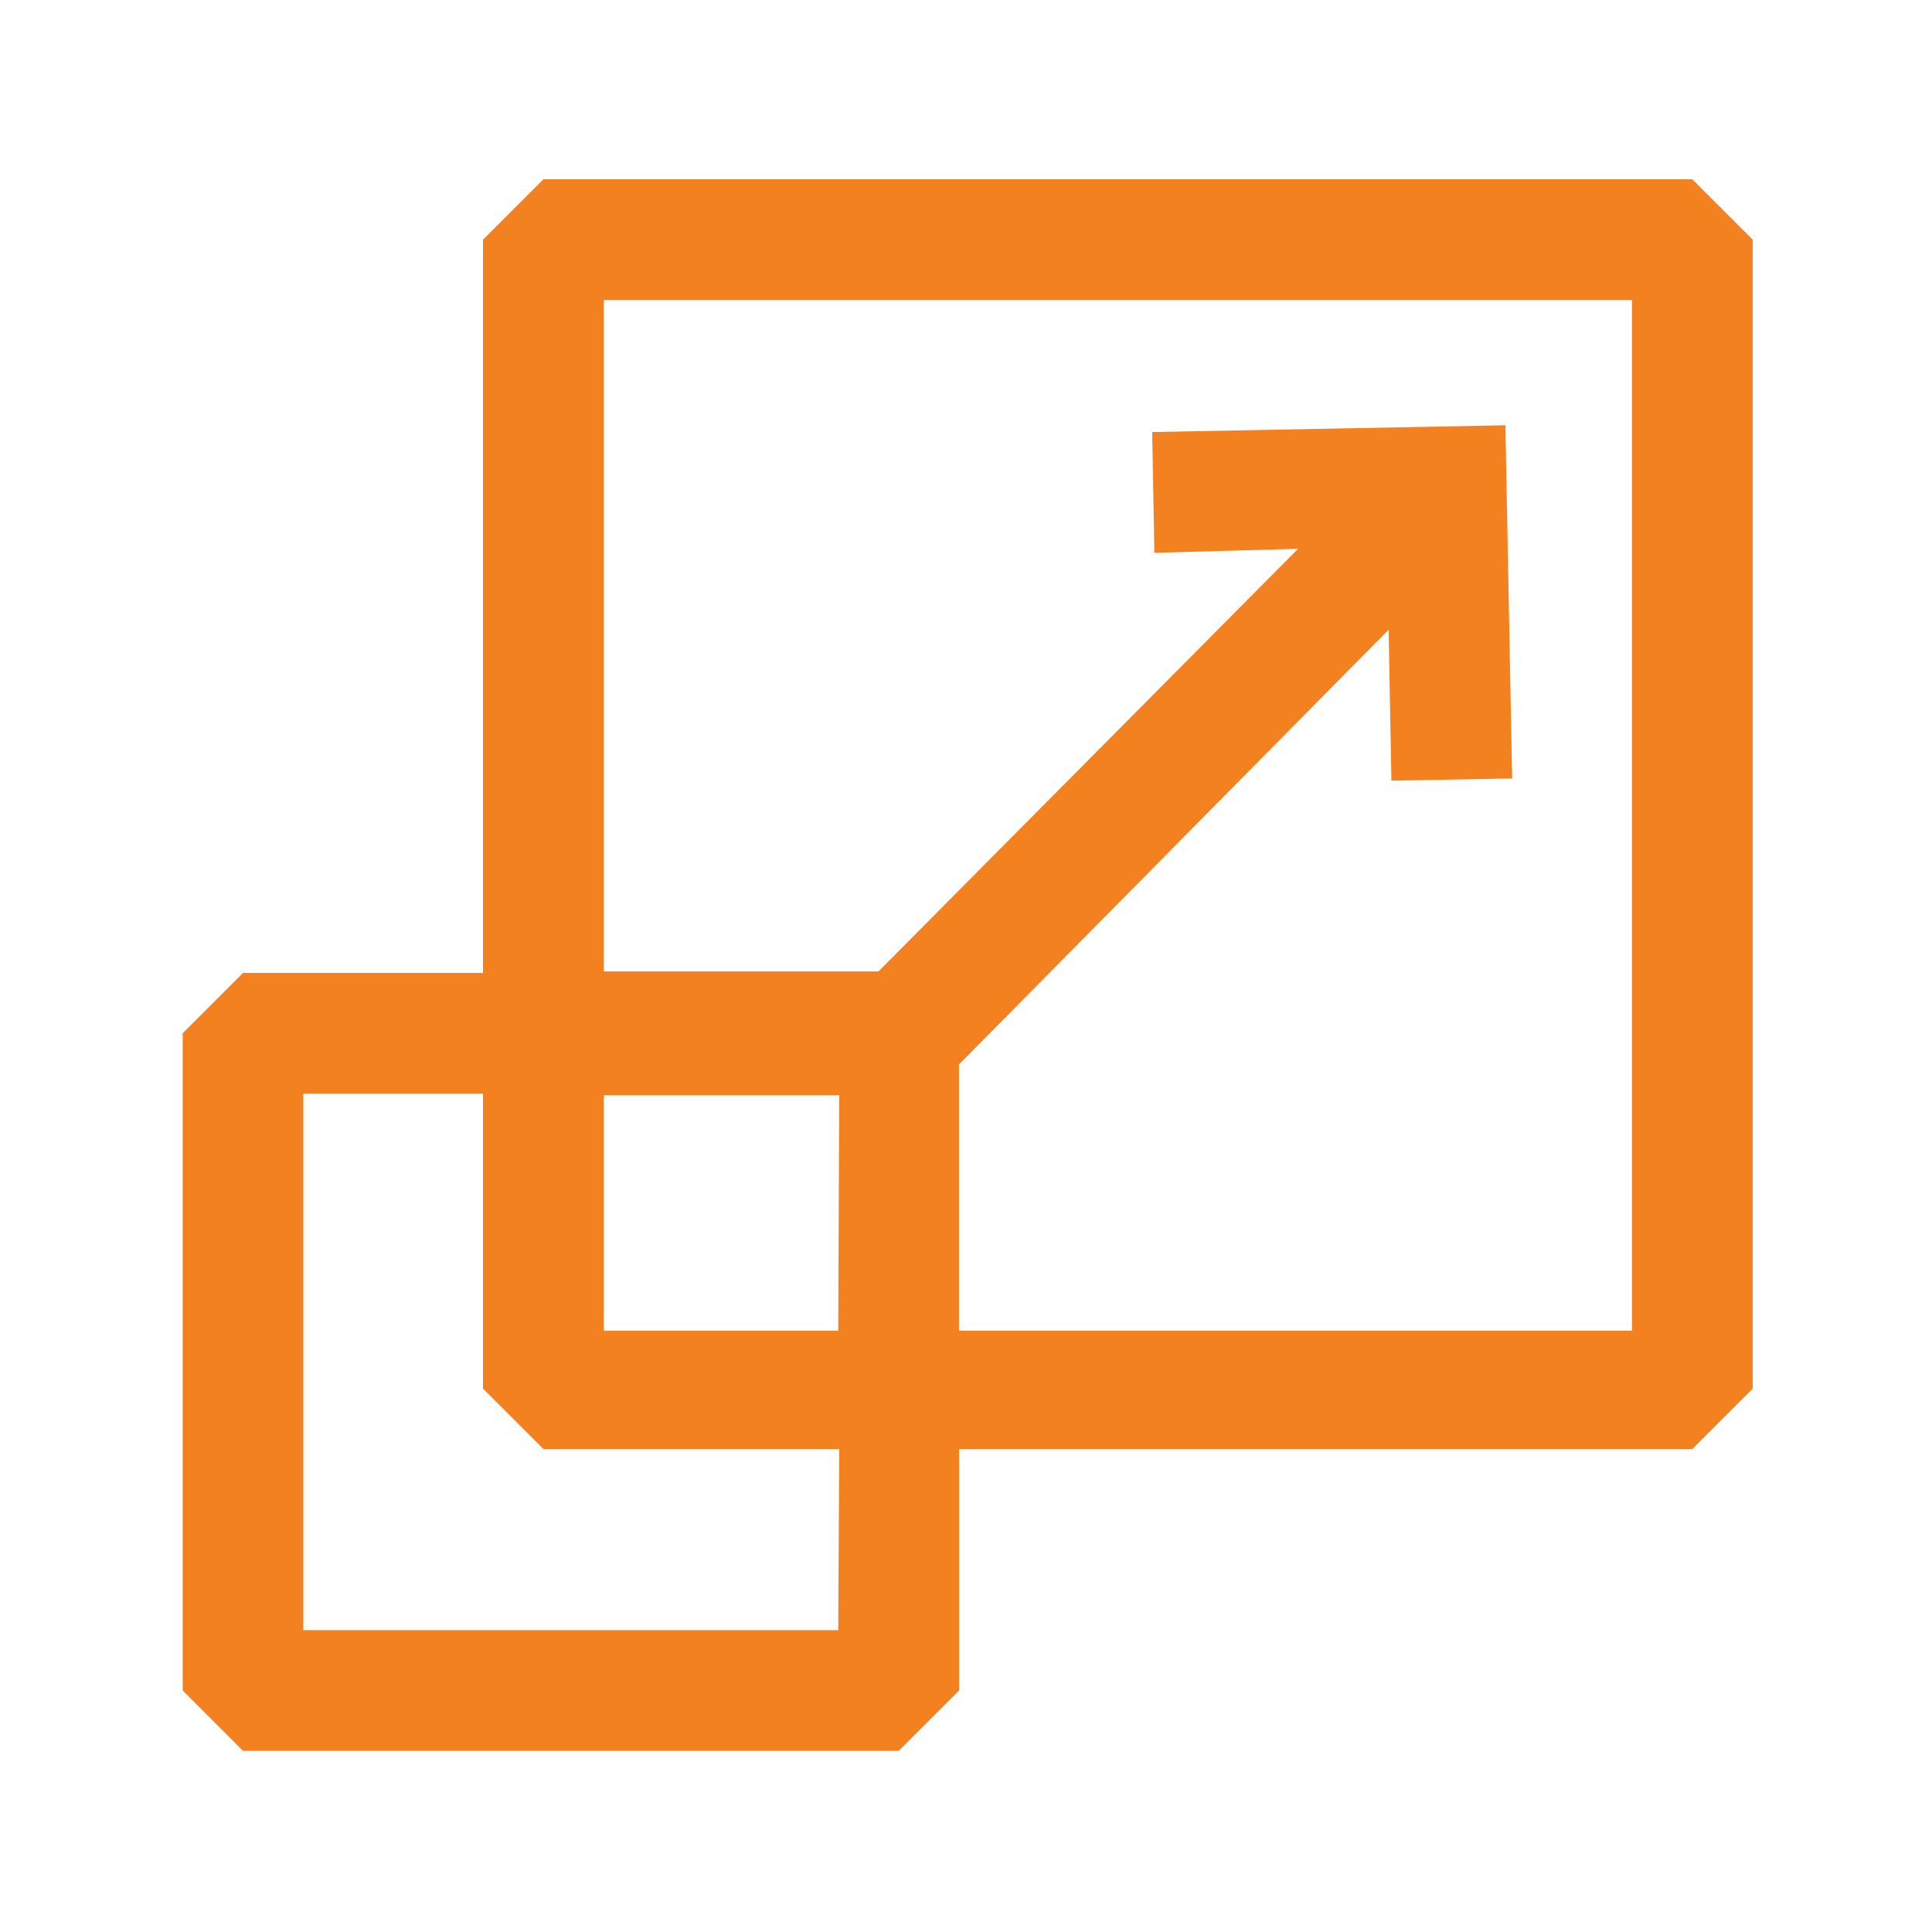
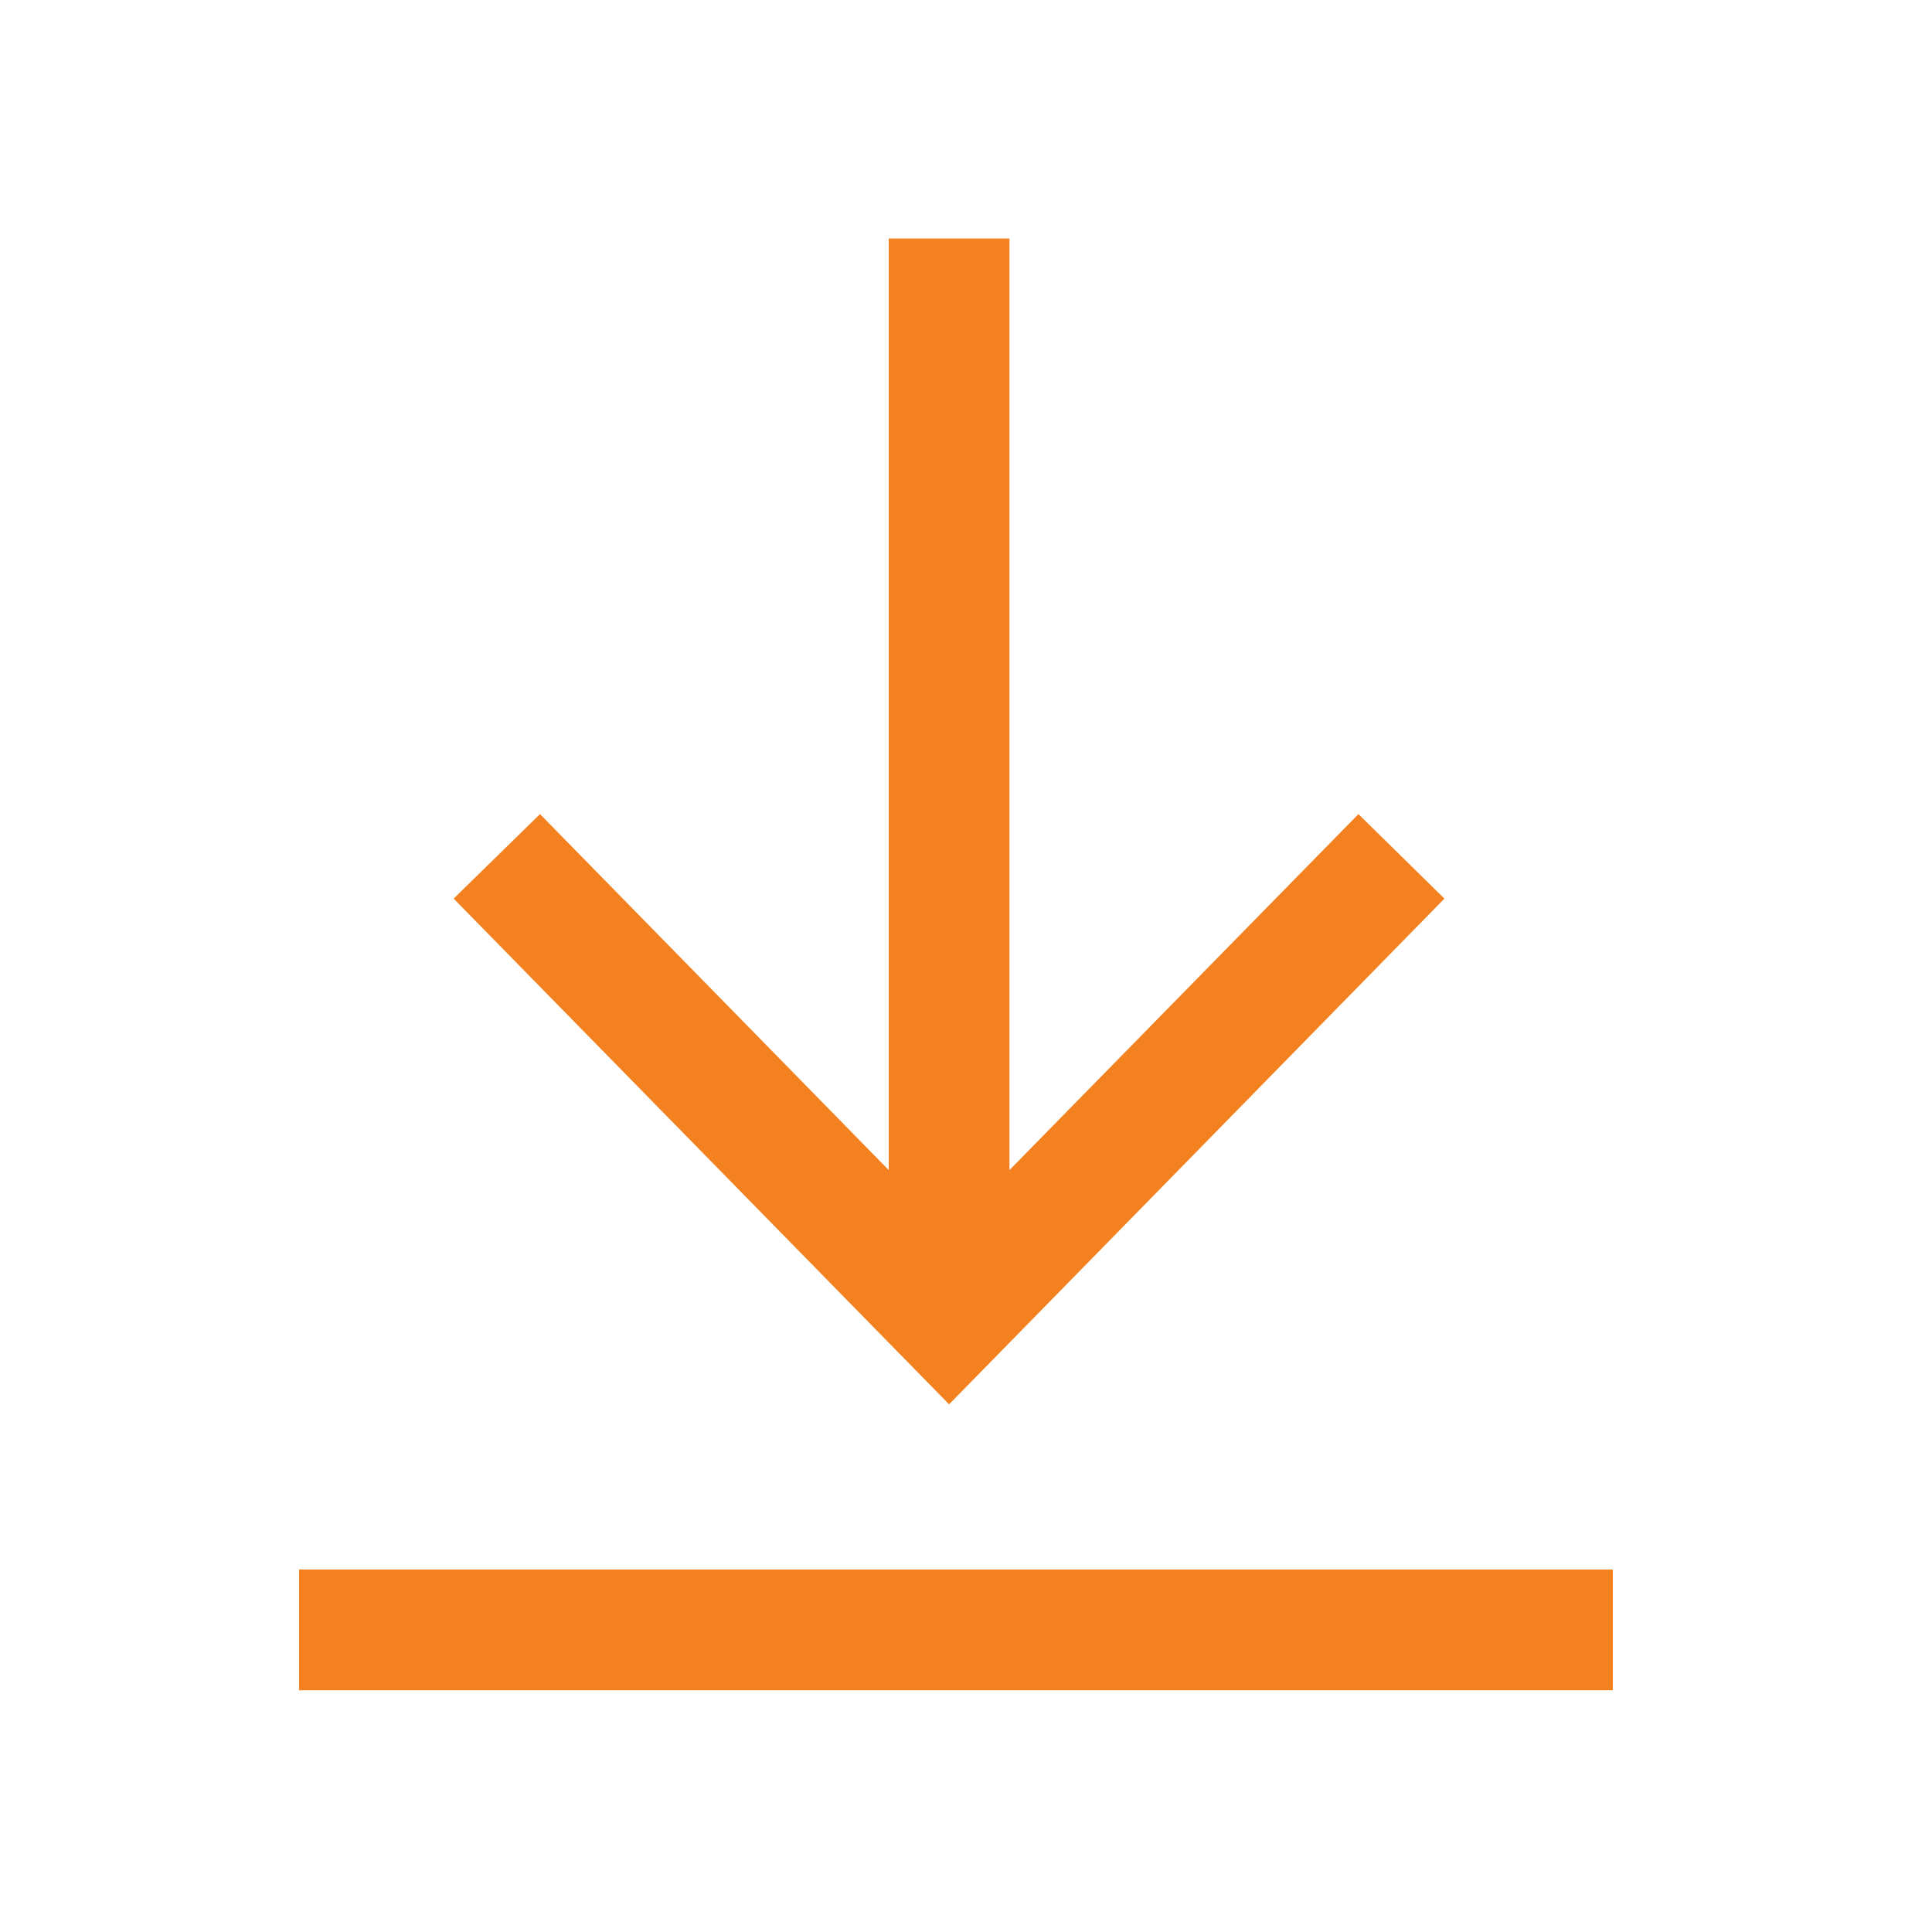
<svg xmlns="http://www.w3.org/2000/svg" viewBox="0 0 16 16" fill="#F48120" aria-hidden="true">
-   <path d="M14.015 1.485H4.5l-.5.5v6.072H2.013l-.5.5V14l.5.5h5.43l.5-.5v-2h6.072l.5-.5V1.985l-.5-.5zM6.942 13.5h-4.43V9.057H4V11.5l.5.5h2.45l-.008 1.5zm0-2.48H5V9.07h1.95l-.008 1.95zm6.573 0H7.942V8.815l3.558-3.6.023 1.25 1-.018-.056-2.925-2.925.056.018 1 1.19-.033-3.475 3.5H5v-5.56h8.515v8.535z" />
+   <path d="M11.962 7.442l-.712-.7L8.36 9.69V1.975h-1V9.69L4.472 6.742l-.715.7L7.86 11.63l4.102-4.188zM13.357 12.998H2.477v1h10.88v-1z" />
</svg>
